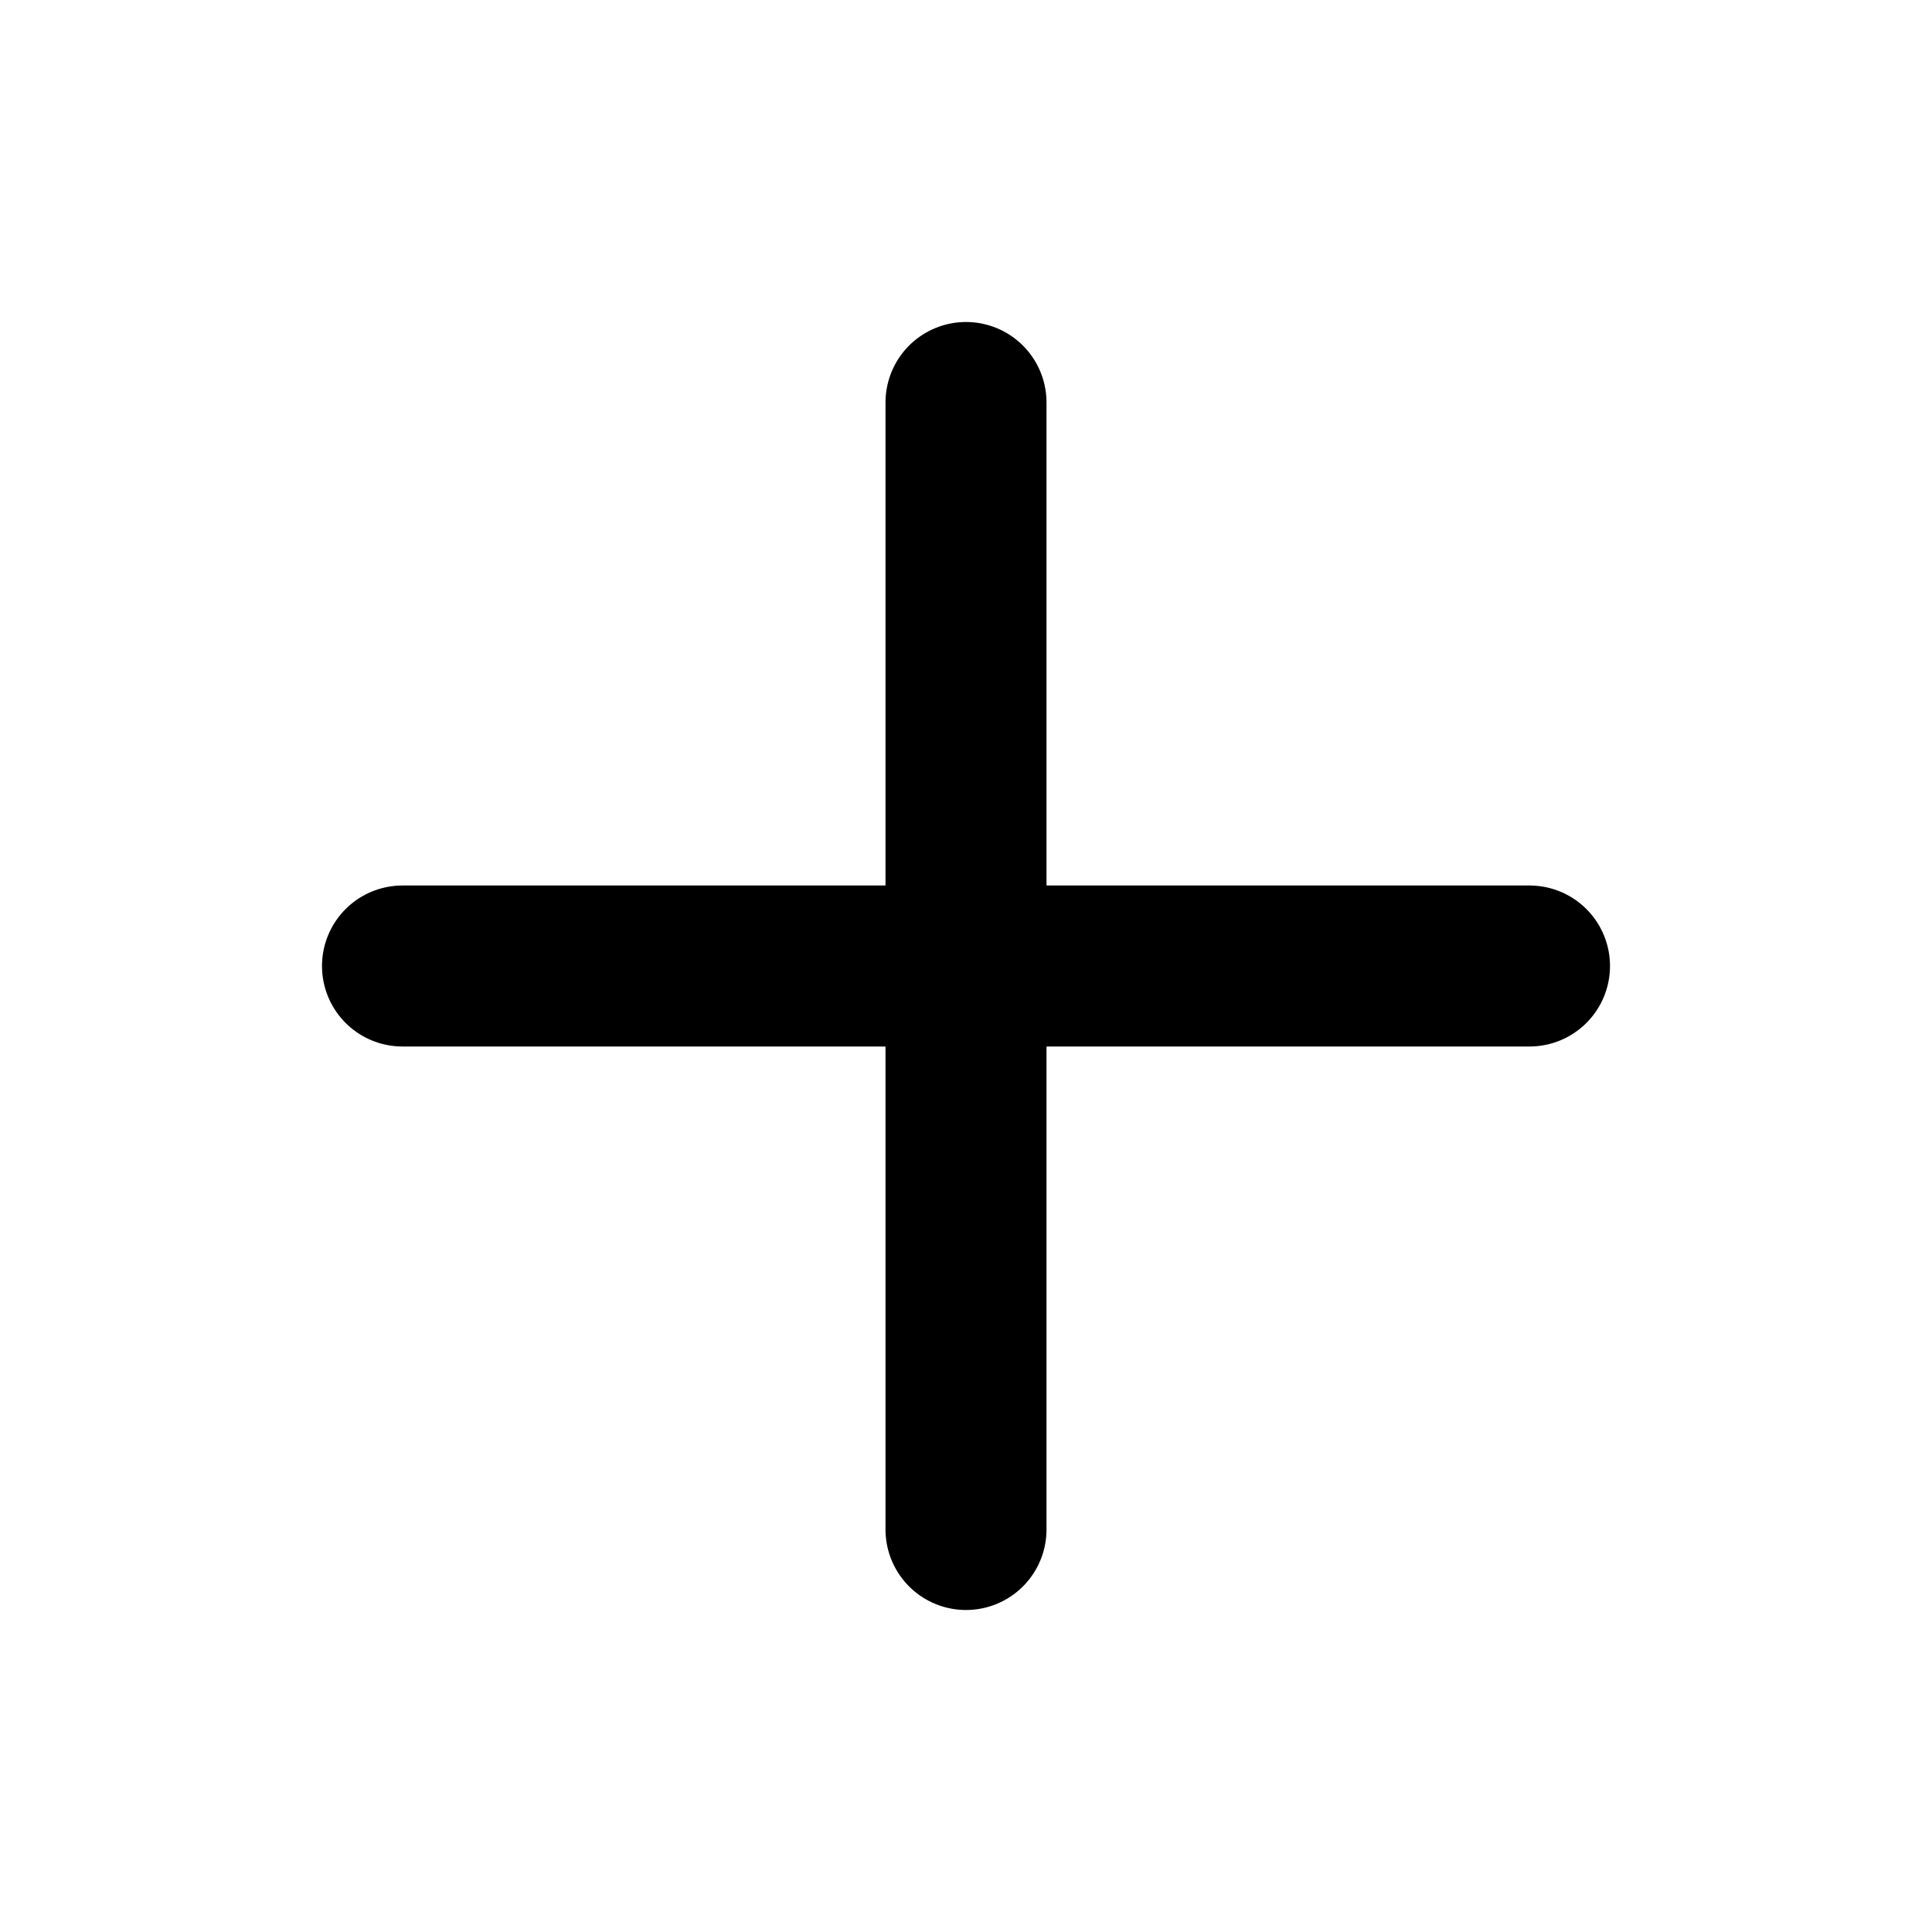
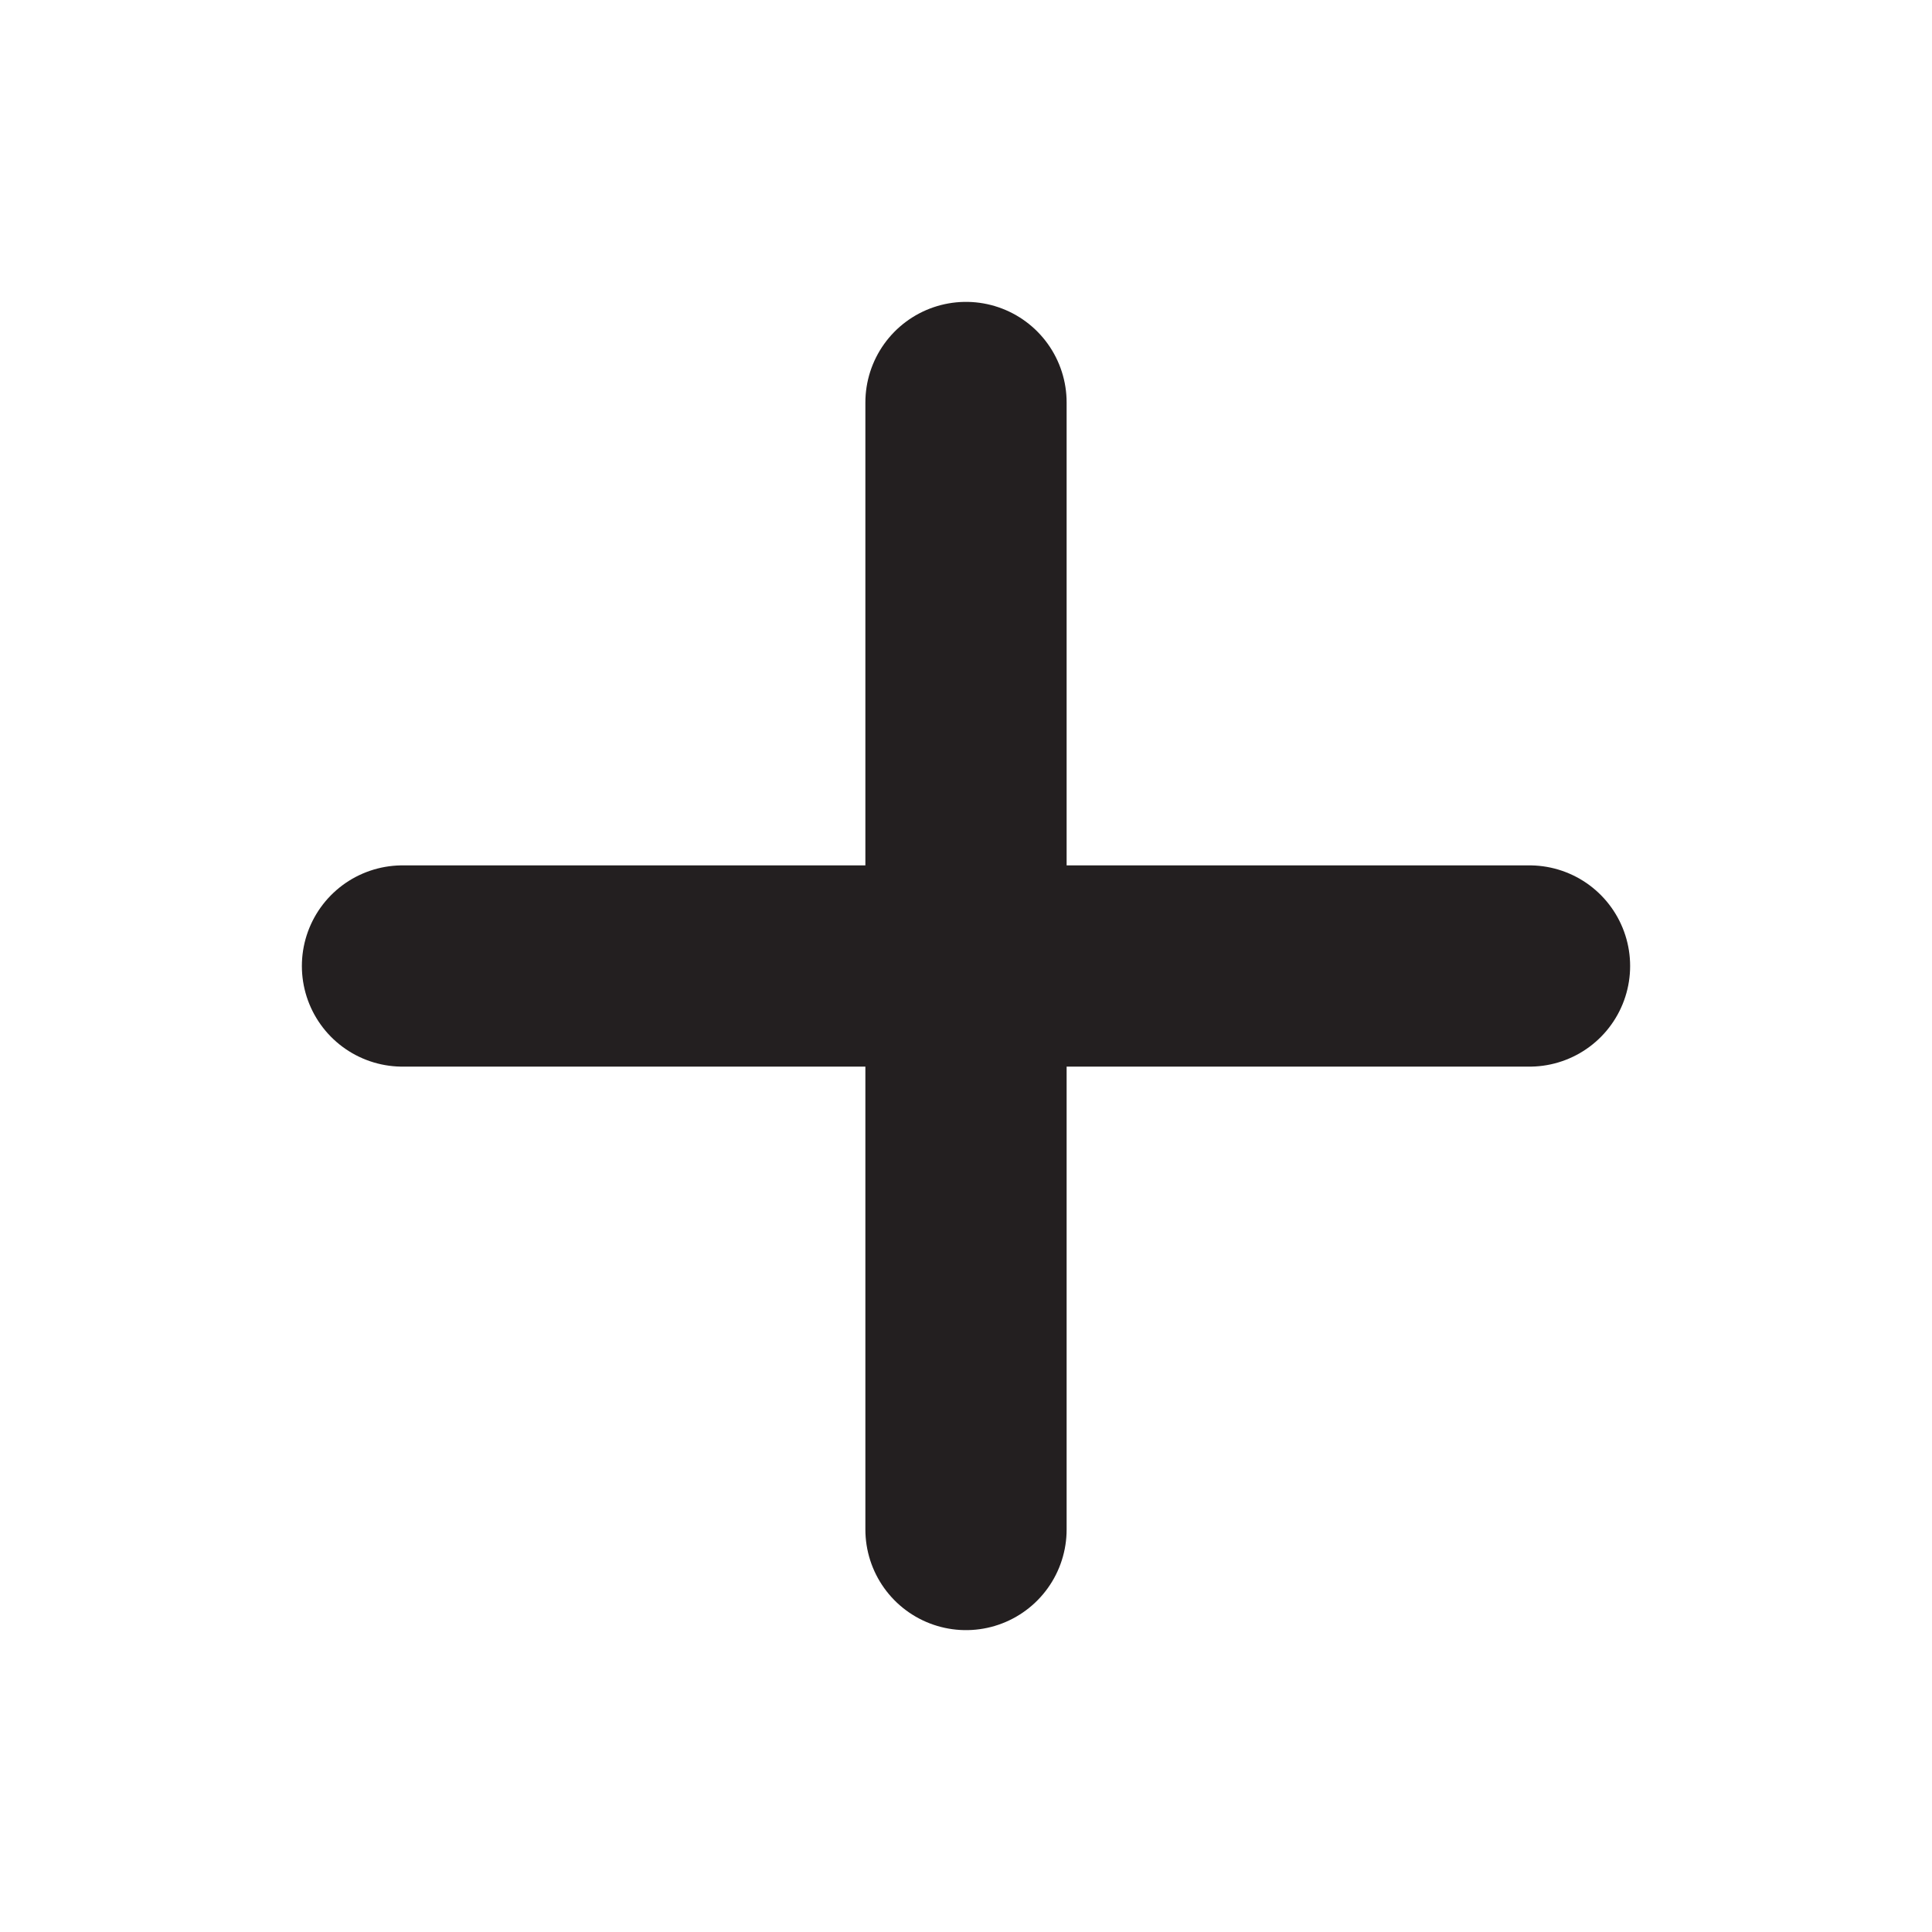
- <svg xmlns="http://www.w3.org/2000/svg" width="18" height="18" viewBox="0 0 24 24" fill="none" stroke="currentColor" stroke-width="2" stroke-linecap="round" stroke-linejoin="round">
+ <svg xmlns="http://www.w3.org/2000/svg" width="24" height="24" viewBox="0 0 24 24" fill="none" stroke="#231F20" stroke-width="2.5" stroke-linecap="round" stroke-linejoin="round">
  <line x1="12" y1="5" x2="12" y2="19" />
  <line x1="5" y1="12" x2="19" y2="12" />
</svg>
